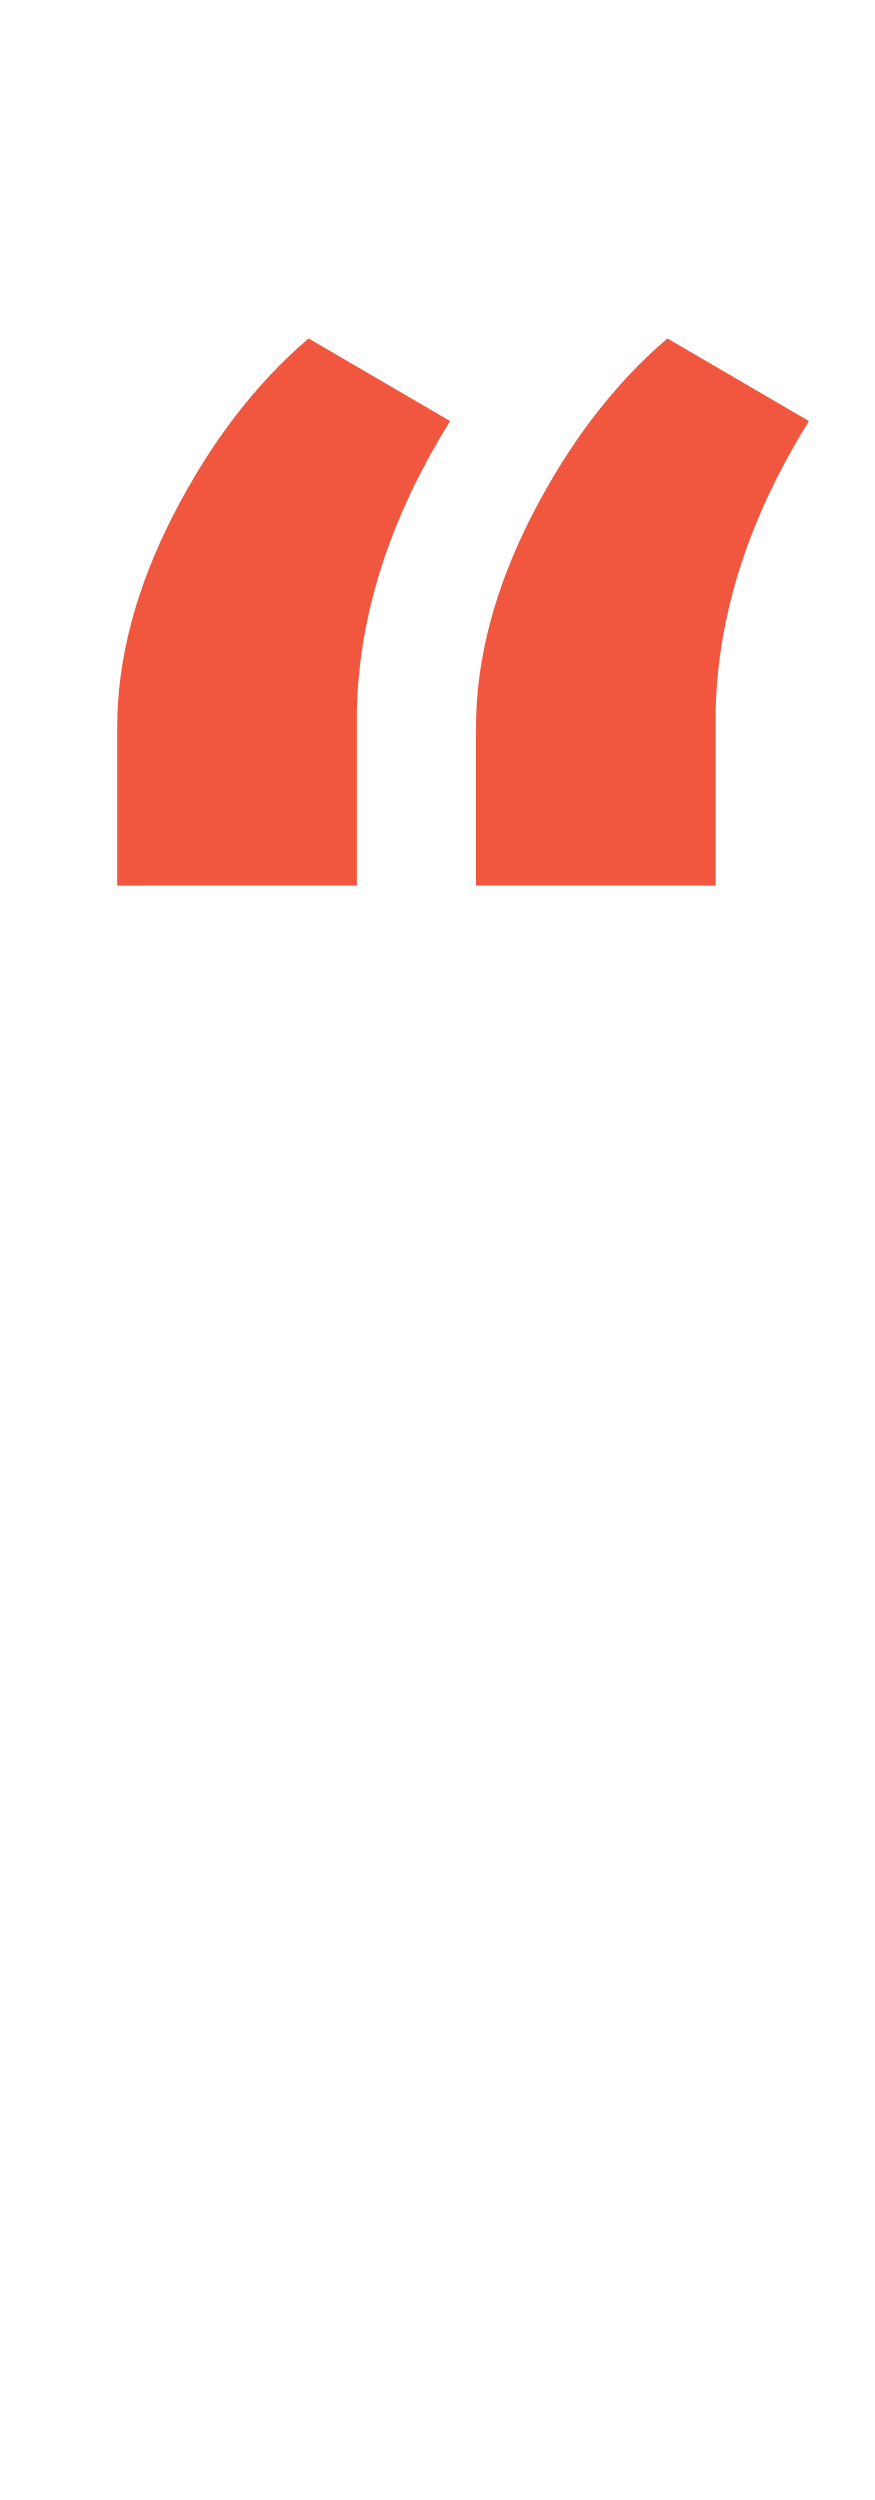
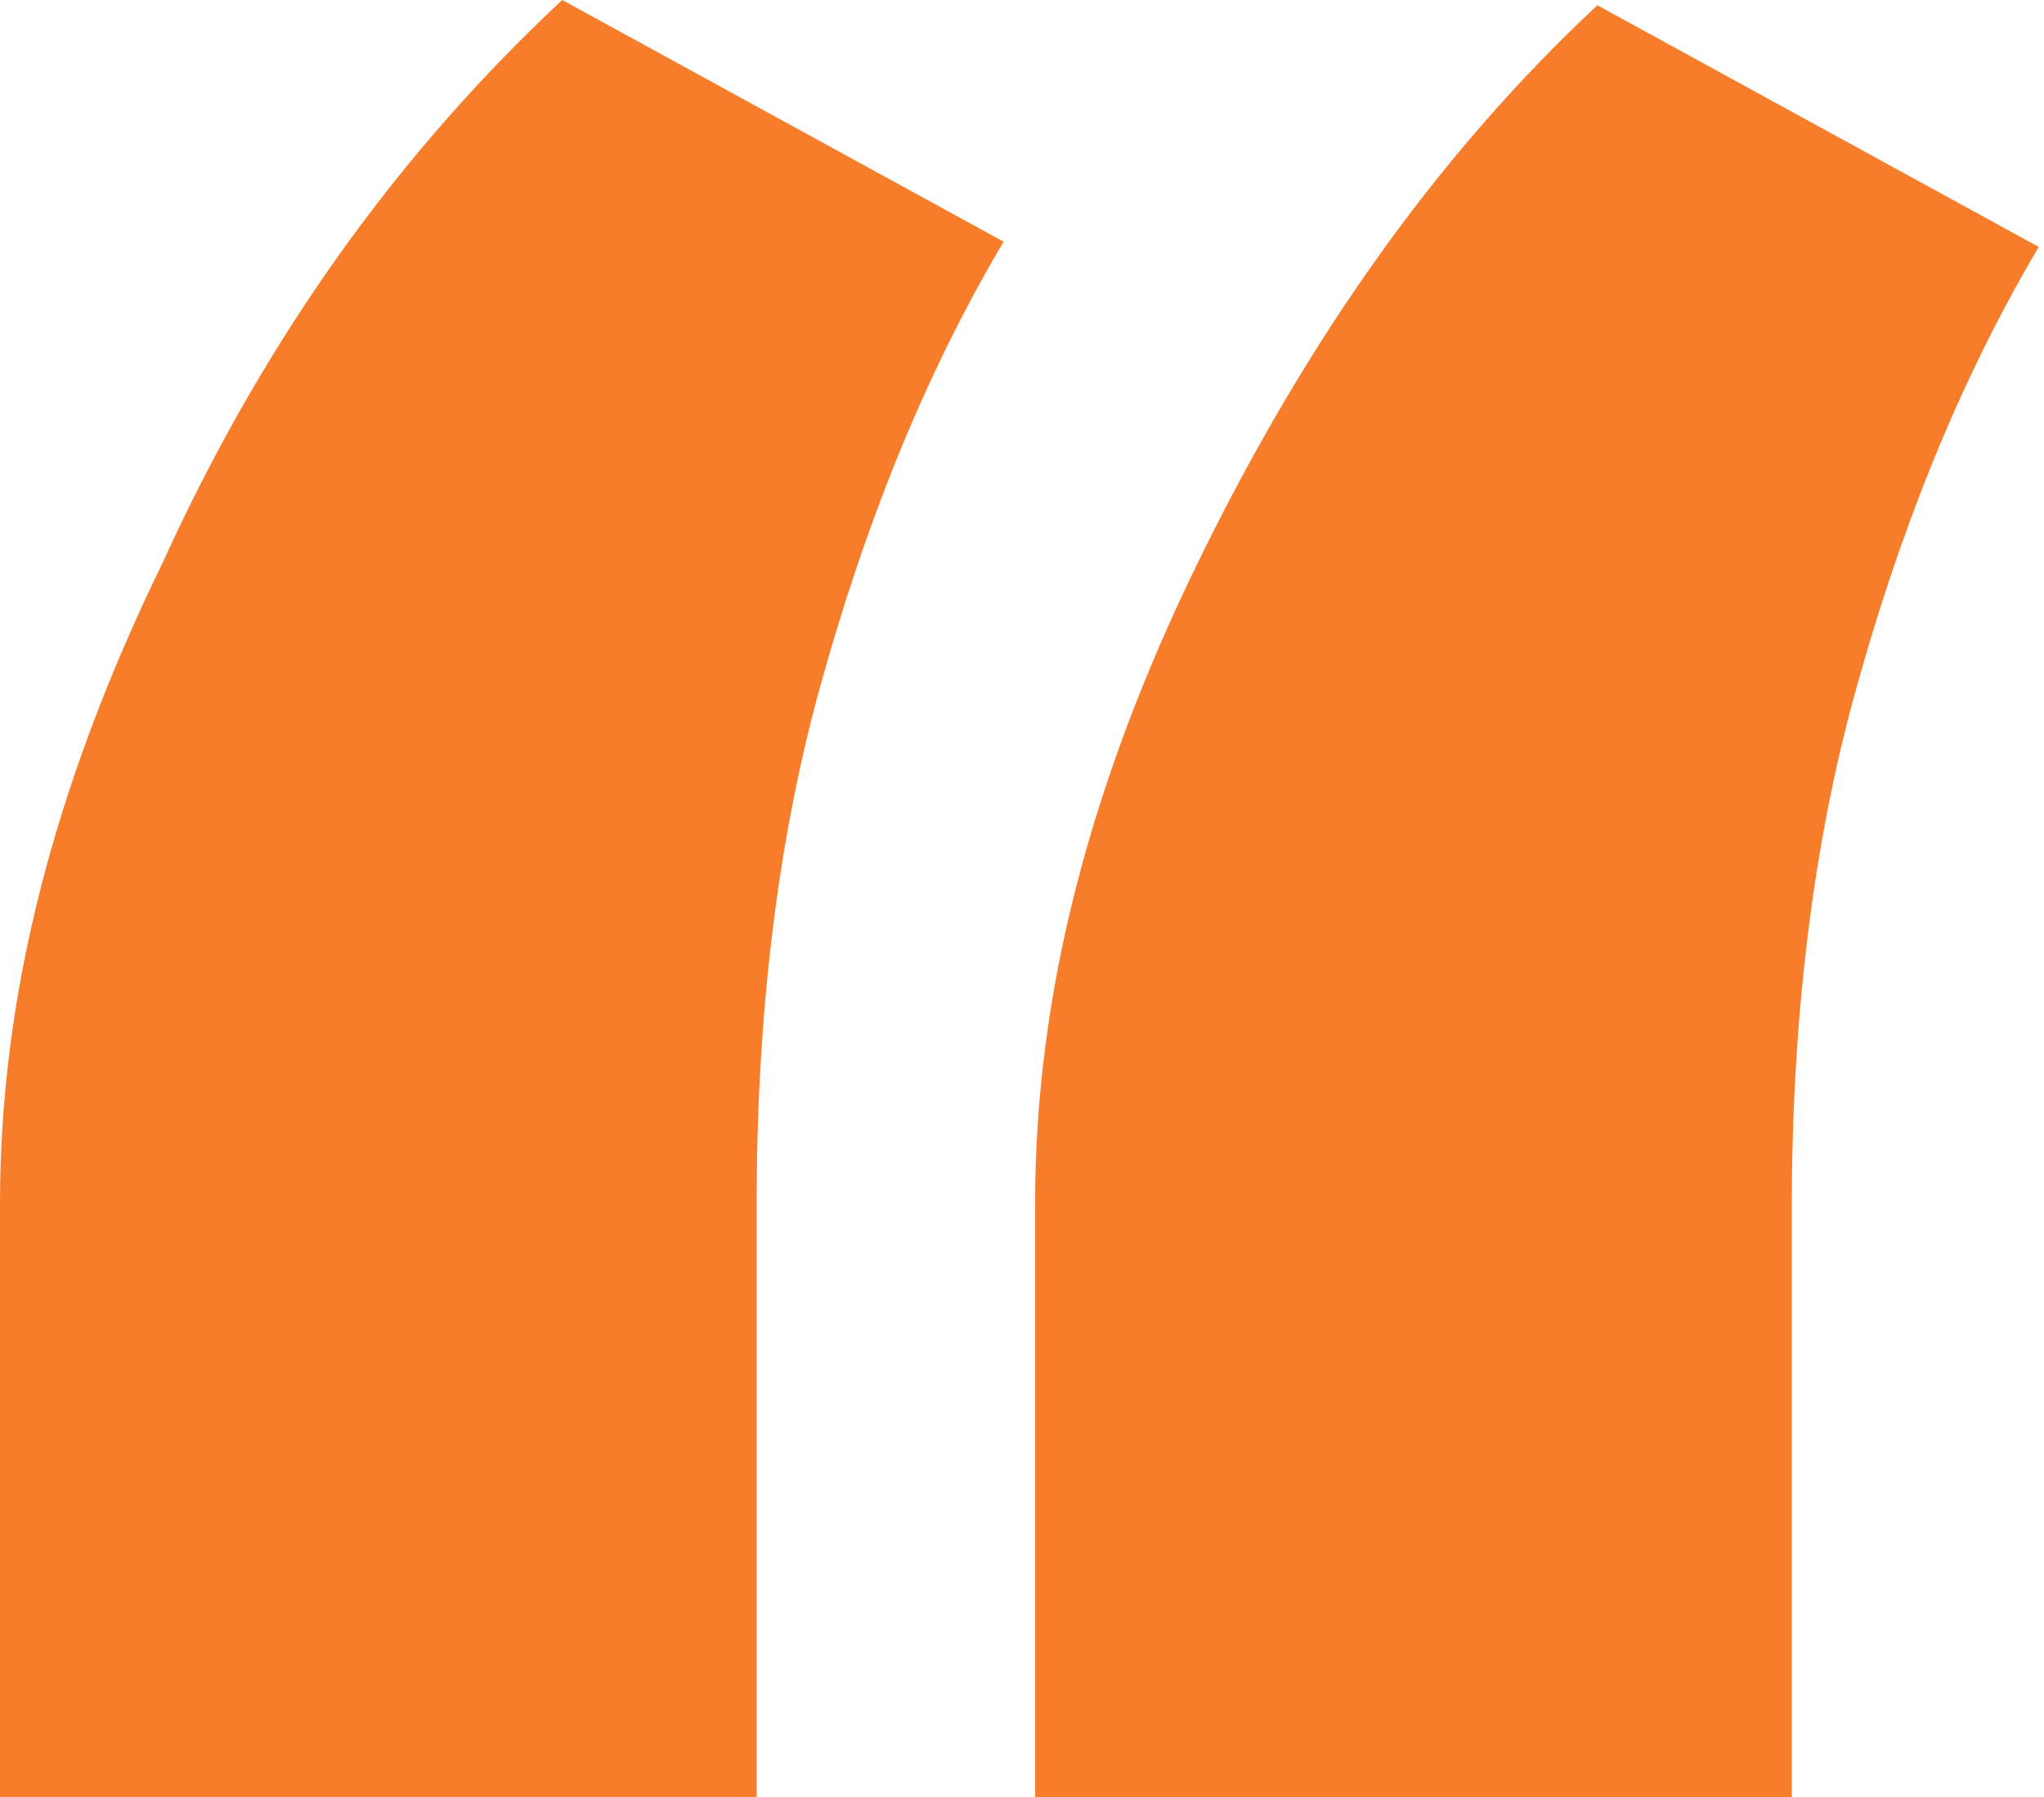
- <svg xmlns="http://www.w3.org/2000/svg" width="49" height="140" viewBox="0 0 49 140">
-   <text fill="#f1563e" font-size="120" font-family="Roboto-Bold, Roboto" font-weight="700">
-     <tspan x="0" y="111">“</tspan>
-   </text>
+ <svg xmlns="http://www.w3.org/2000/svg" version="1.1" id="Layer_1" x="0px" y="0px" viewBox="0 0 38.9 34.2" style="enable-background:new 0 0 38.9 34.2;" xml:space="preserve">
+   <style type="text/css">
+ 	.st0{enable-background:new    ;}
+ 	.st1{fill:#F77D2B;}
+ </style>
+   <g class="st0">
+     <path class="st1" d="M0,22.9c0-3.9,1-7.9,3.1-12.2C5.1,6.3,7.7,2.8,10.7,0l8.4,4.6c-1.6,2.7-2.7,5.6-3.5,8.5   c-0.8,2.9-1.2,6.2-1.2,9.8v11.3H0V22.9z M19.7,22.9c0-3.9,1-7.9,3.1-12.2c2.1-4.3,4.6-7.8,7.6-10.6l8.4,4.6   c-1.6,2.7-2.7,5.6-3.5,8.5c-0.8,2.9-1.2,6.2-1.2,9.8v11.3H19.7V22.9z" />
+   </g>
</svg>
